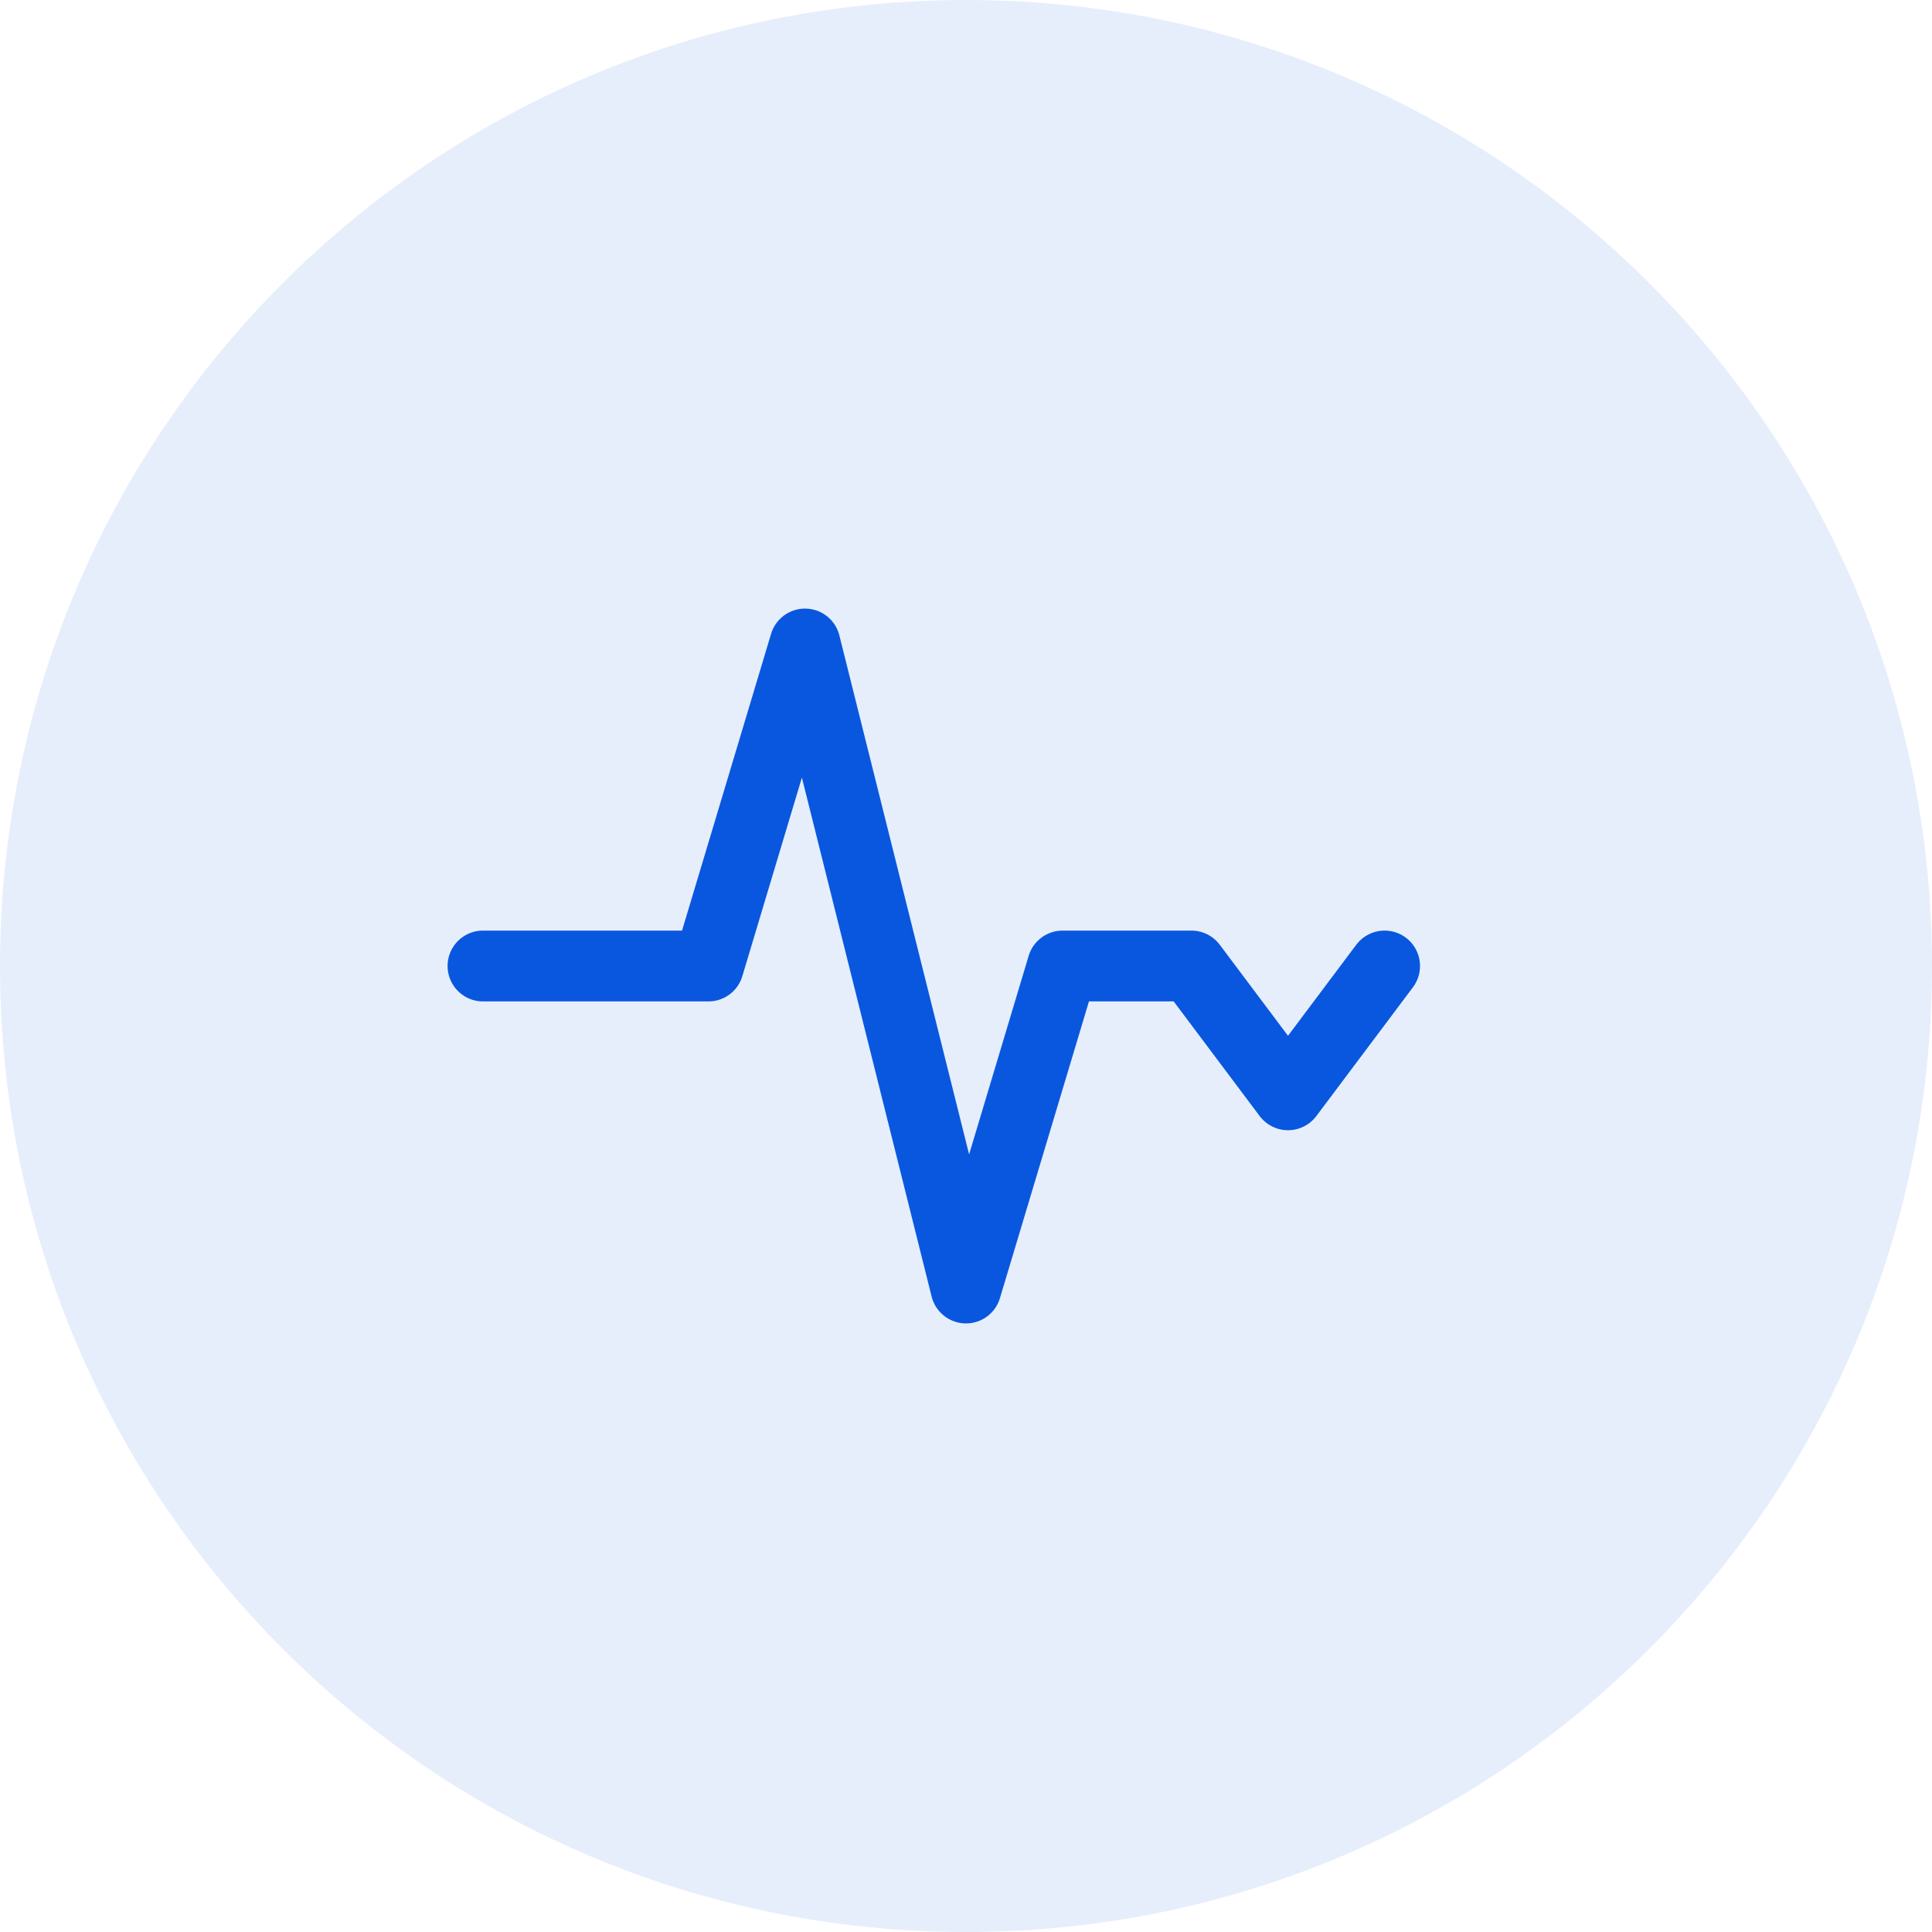
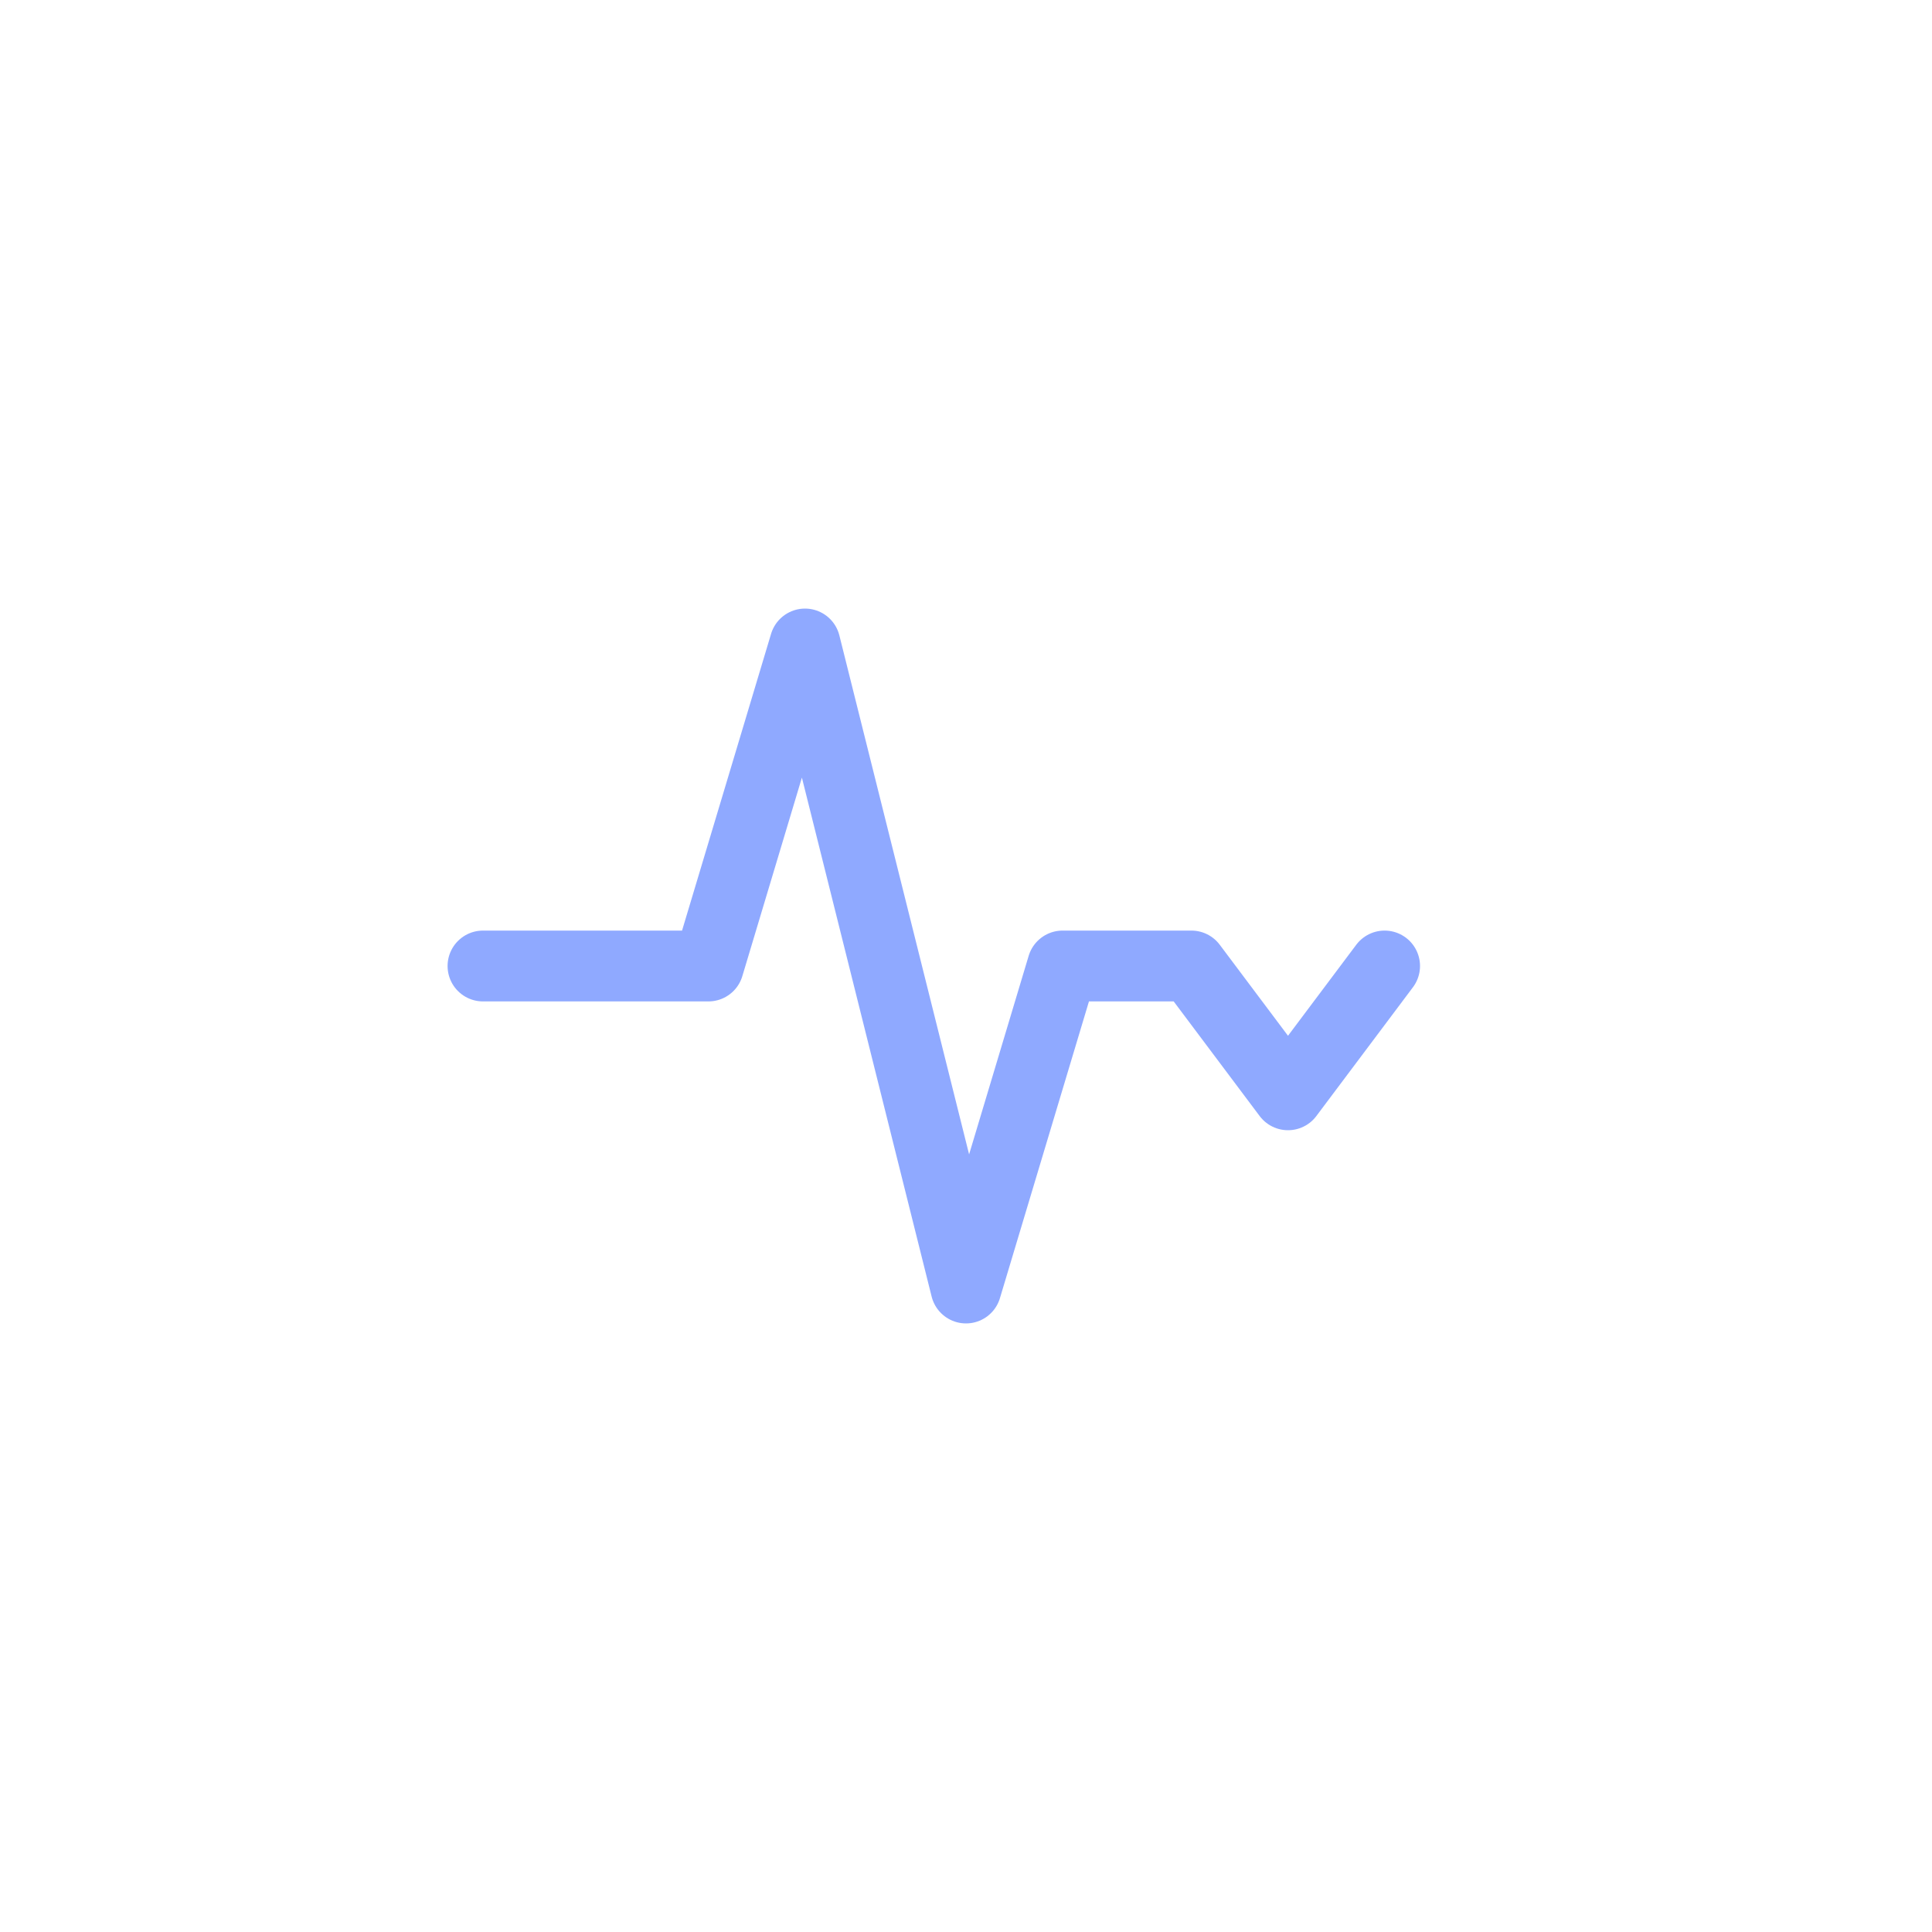
<svg xmlns="http://www.w3.org/2000/svg" width="60" height="60" viewBox="0 0 60 60" fill="none">
-   <rect width="60" height="60" rx="30" fill="#E6EEFC" />
  <g transform="translate(14,14)">
-     <path d="M1 16H8L11 6L16 26L19 16H23L26 20L29 16" stroke="#0957DE" stroke-width="2.2" stroke-linecap="round" stroke-linejoin="round" />
+     <path d="M1 16H8L11 6L16 26L19 16H23L26 20L29 16" stroke="#8FA9FF" stroke-width="2.2" stroke-linecap="round" stroke-linejoin="round" />
  </g>
</svg>
